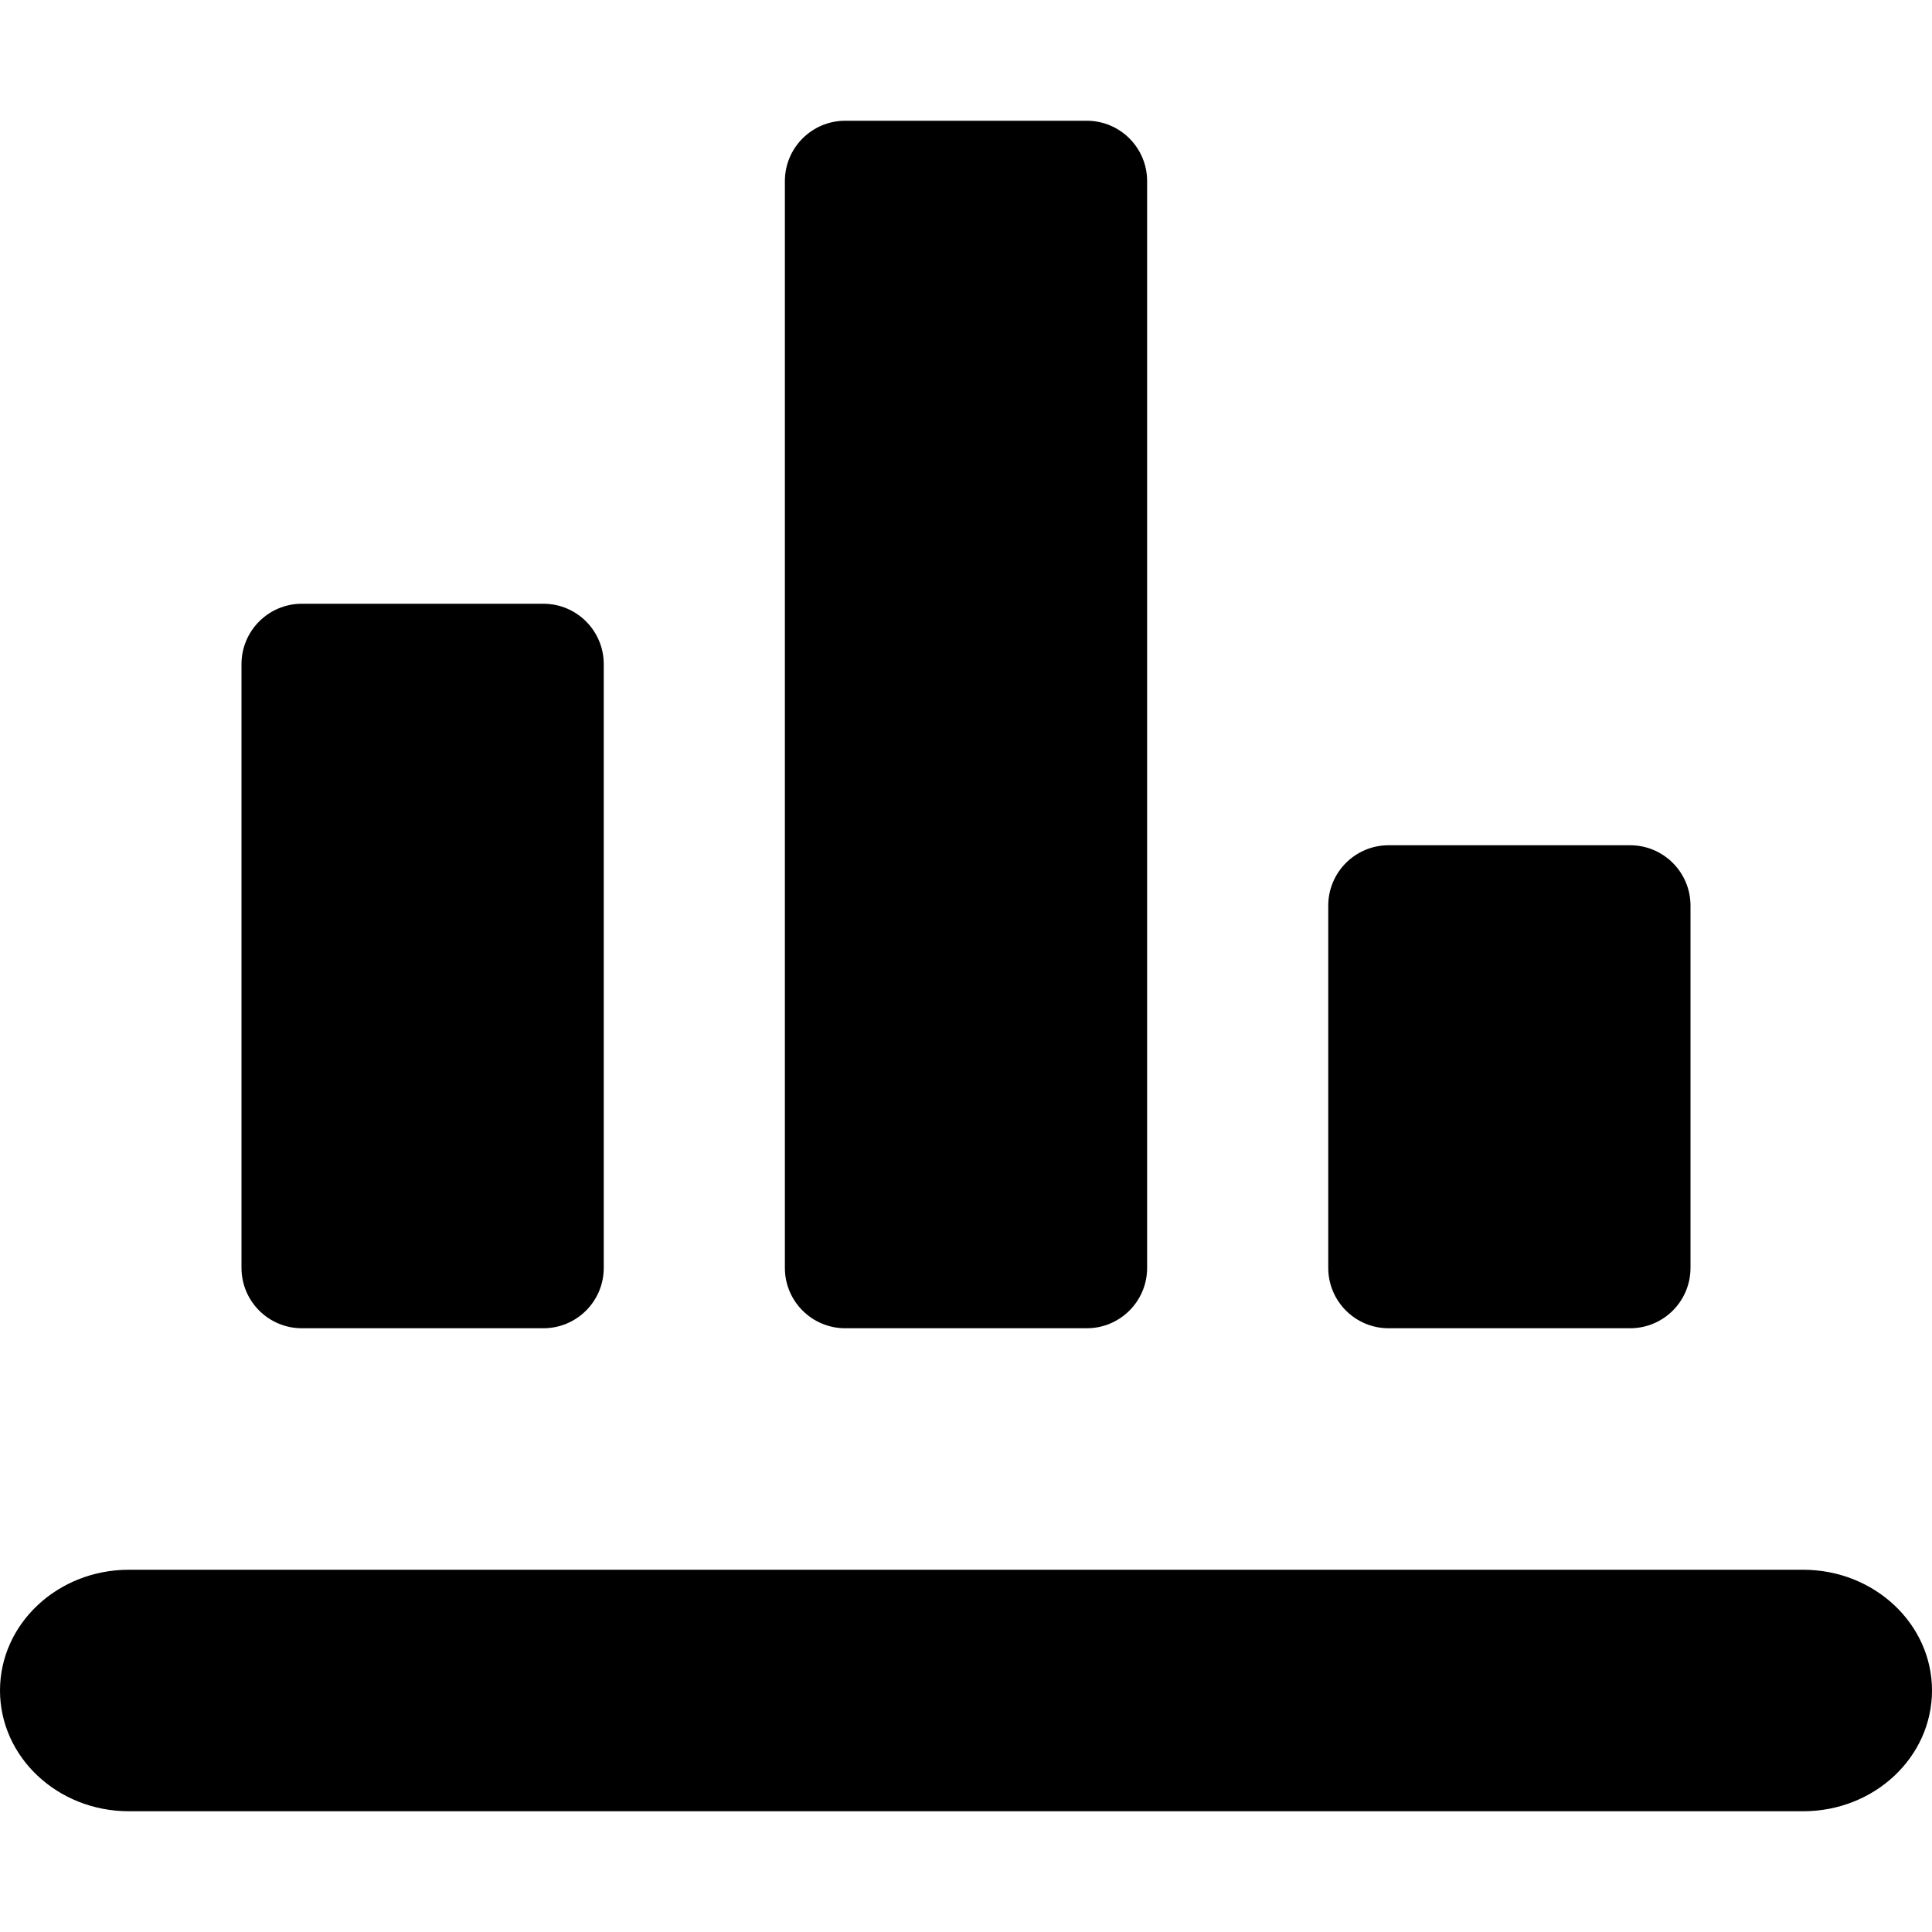
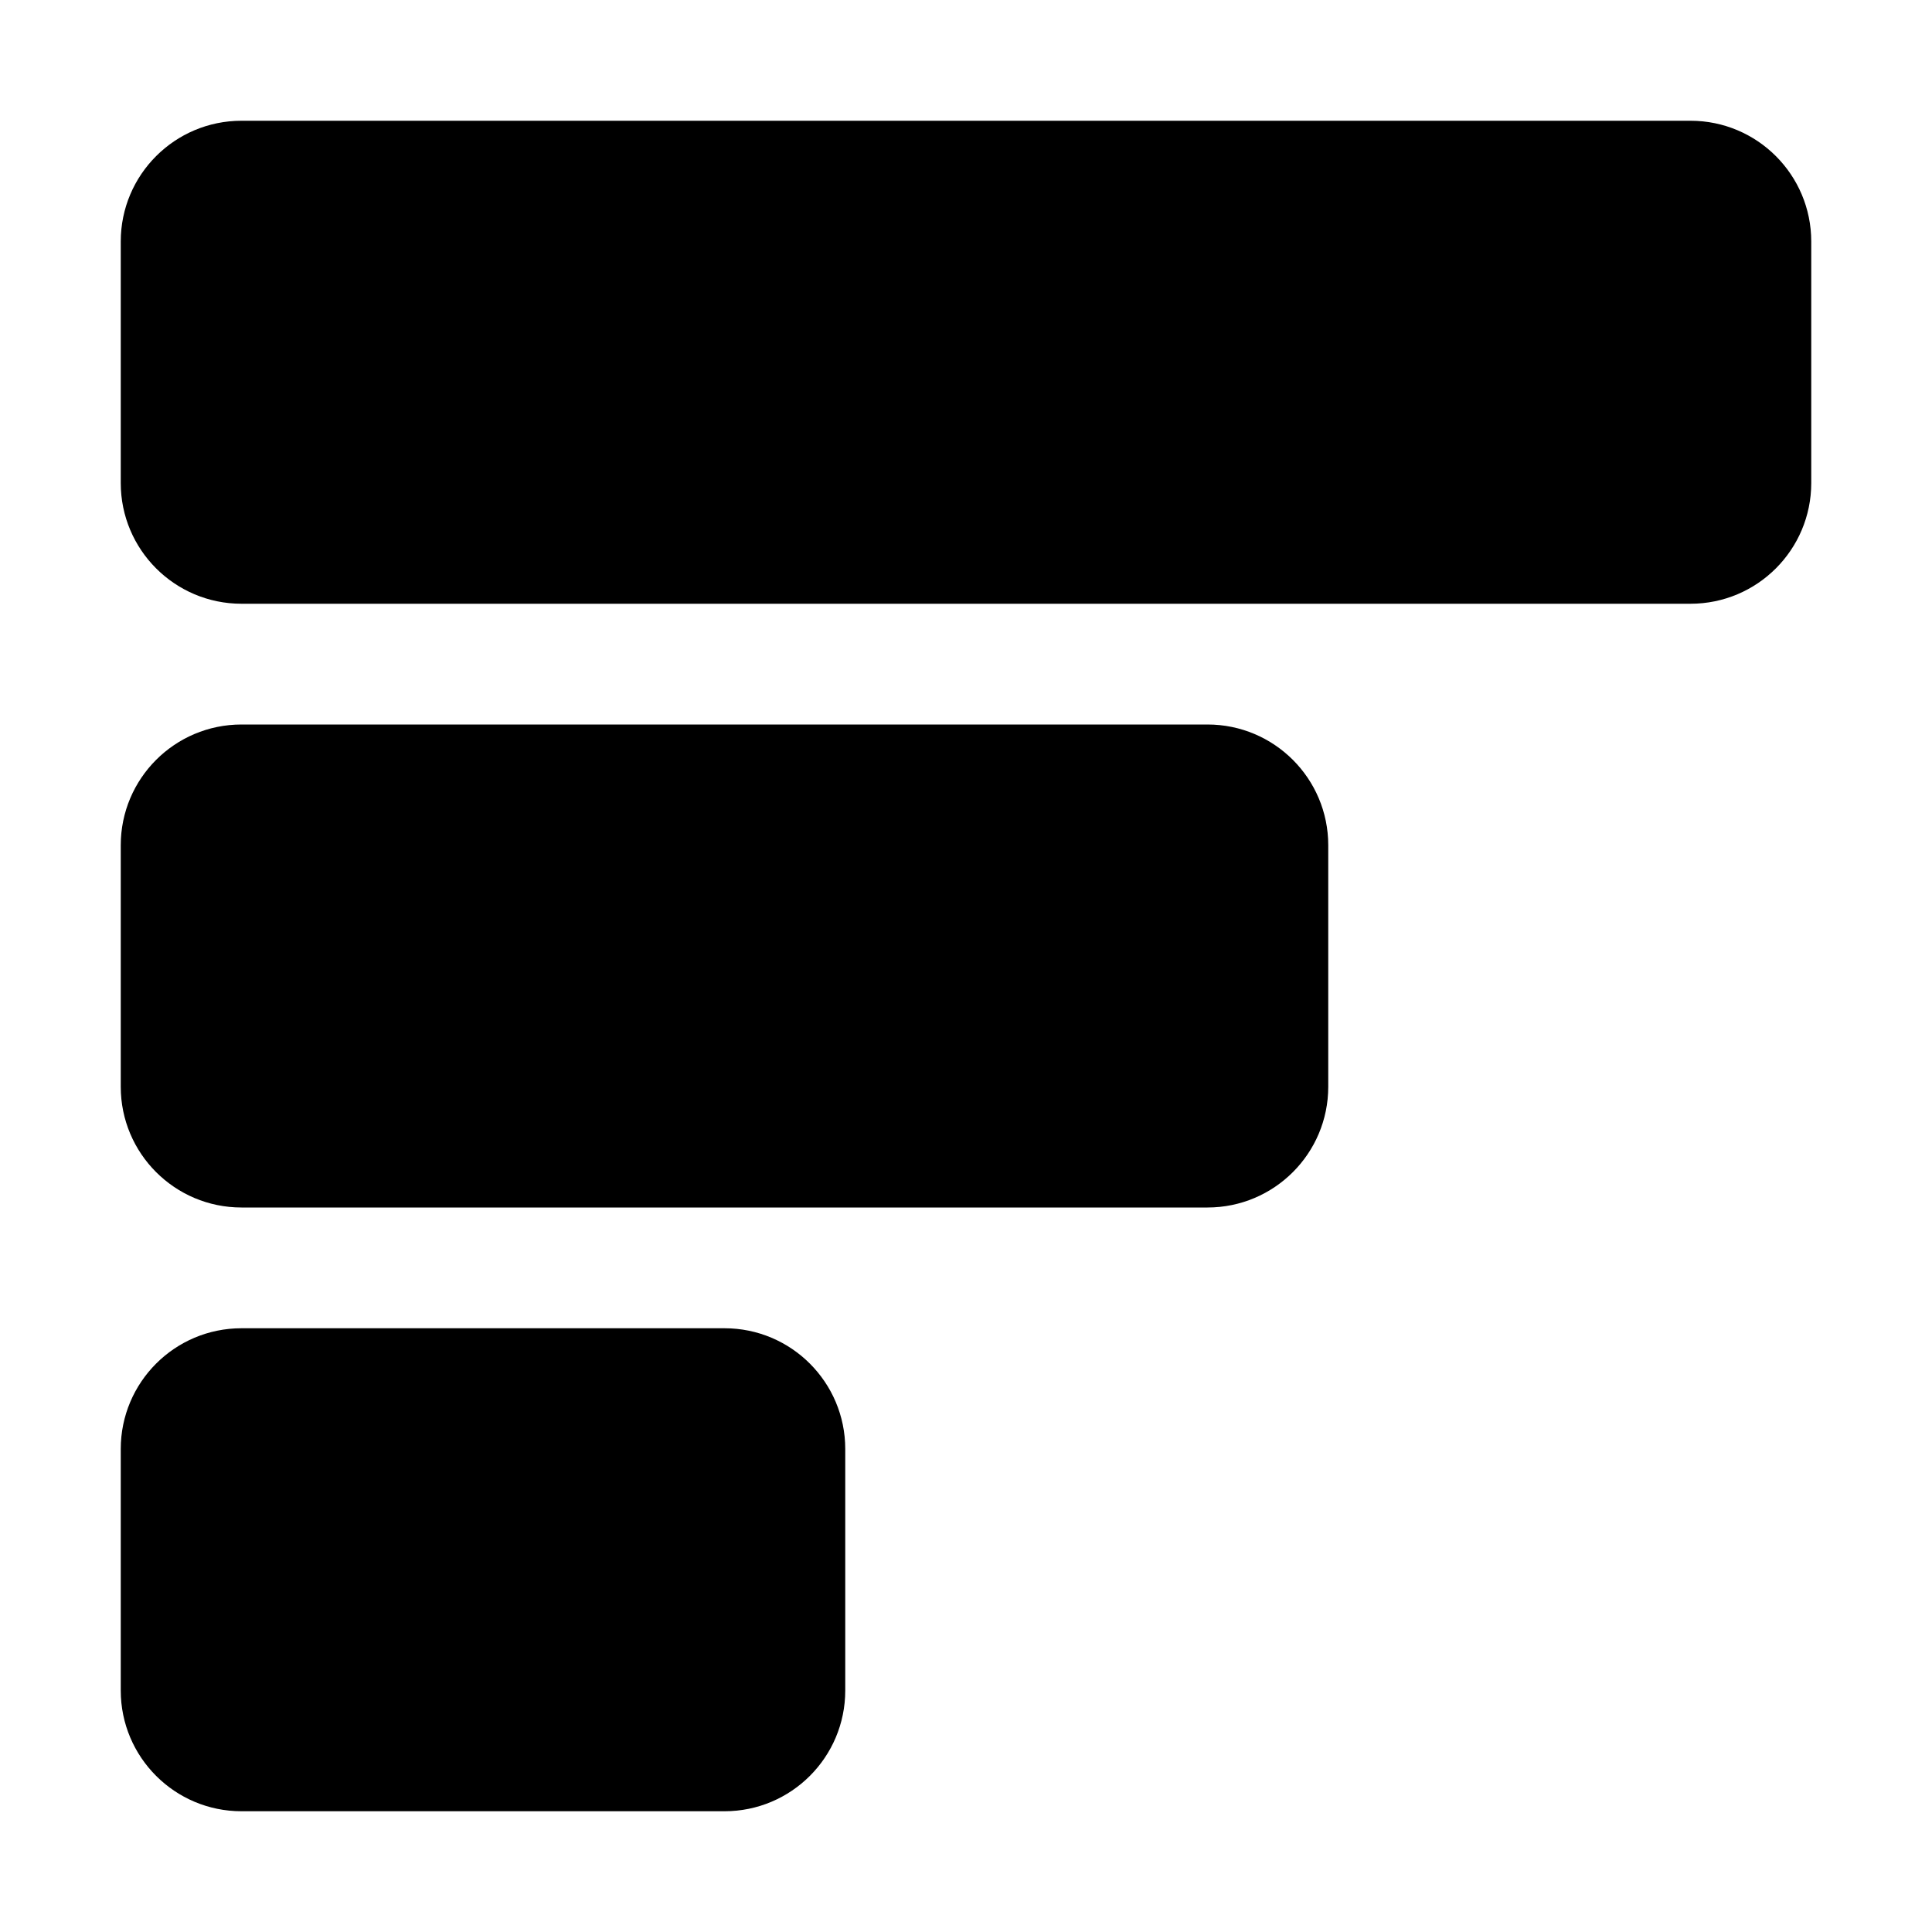
<svg xmlns="http://www.w3.org/2000/svg" width="16" height="16" viewBox="0 0 16 16">
-   <path d="M1.067 15h13.866c.59 0 1.067-.448 1.067-1s-.478-1-1.067-1H1.067C.477 13 0 13.448 0 14s.478 1 1.067 1ZM9 1H7a.5.5 0 0 0-.5.5v9a.5.5 0 0 0 .5.5h2a.5.5 0 0 0 .5-.5v-9A.5.5 0 0 0 9 1ZM4.5 5h-2a.5.5 0 0 0-.5.5v5a.5.5 0 0 0 .5.5h2a.5.5 0 0 0 .5-.5v-5a.5.5 0 0 0-.5-.5Zm9 2h-2a.5.5 0 0 0-.5.5v3a.5.5 0 0 0 .5.5h2a.5.5 0 0 0 .5-.5v-3a.5.5 0 0 0-.5-.5Z" />
+   <path d="M1 12v2a1 1 0 0 0 1 1h4a1 1 0 0 0 1-1v-2a1 1 0 0 0-1-1H2a1 1 0 0 0-1 1Zm0-5v2a1 1 0 0 0 1 1h8a1 1 0 0 0 1-1V7a1 1 0 0 0-1-1H2a1 1 0 0 0-1 1Zm0-5v2a1 1 0 0 0 1 1h12a1 1 0 0 0 1-1V2a1 1 0 0 0-1-1H2a1 1 0 0 0-1 1Z" />
</svg>
